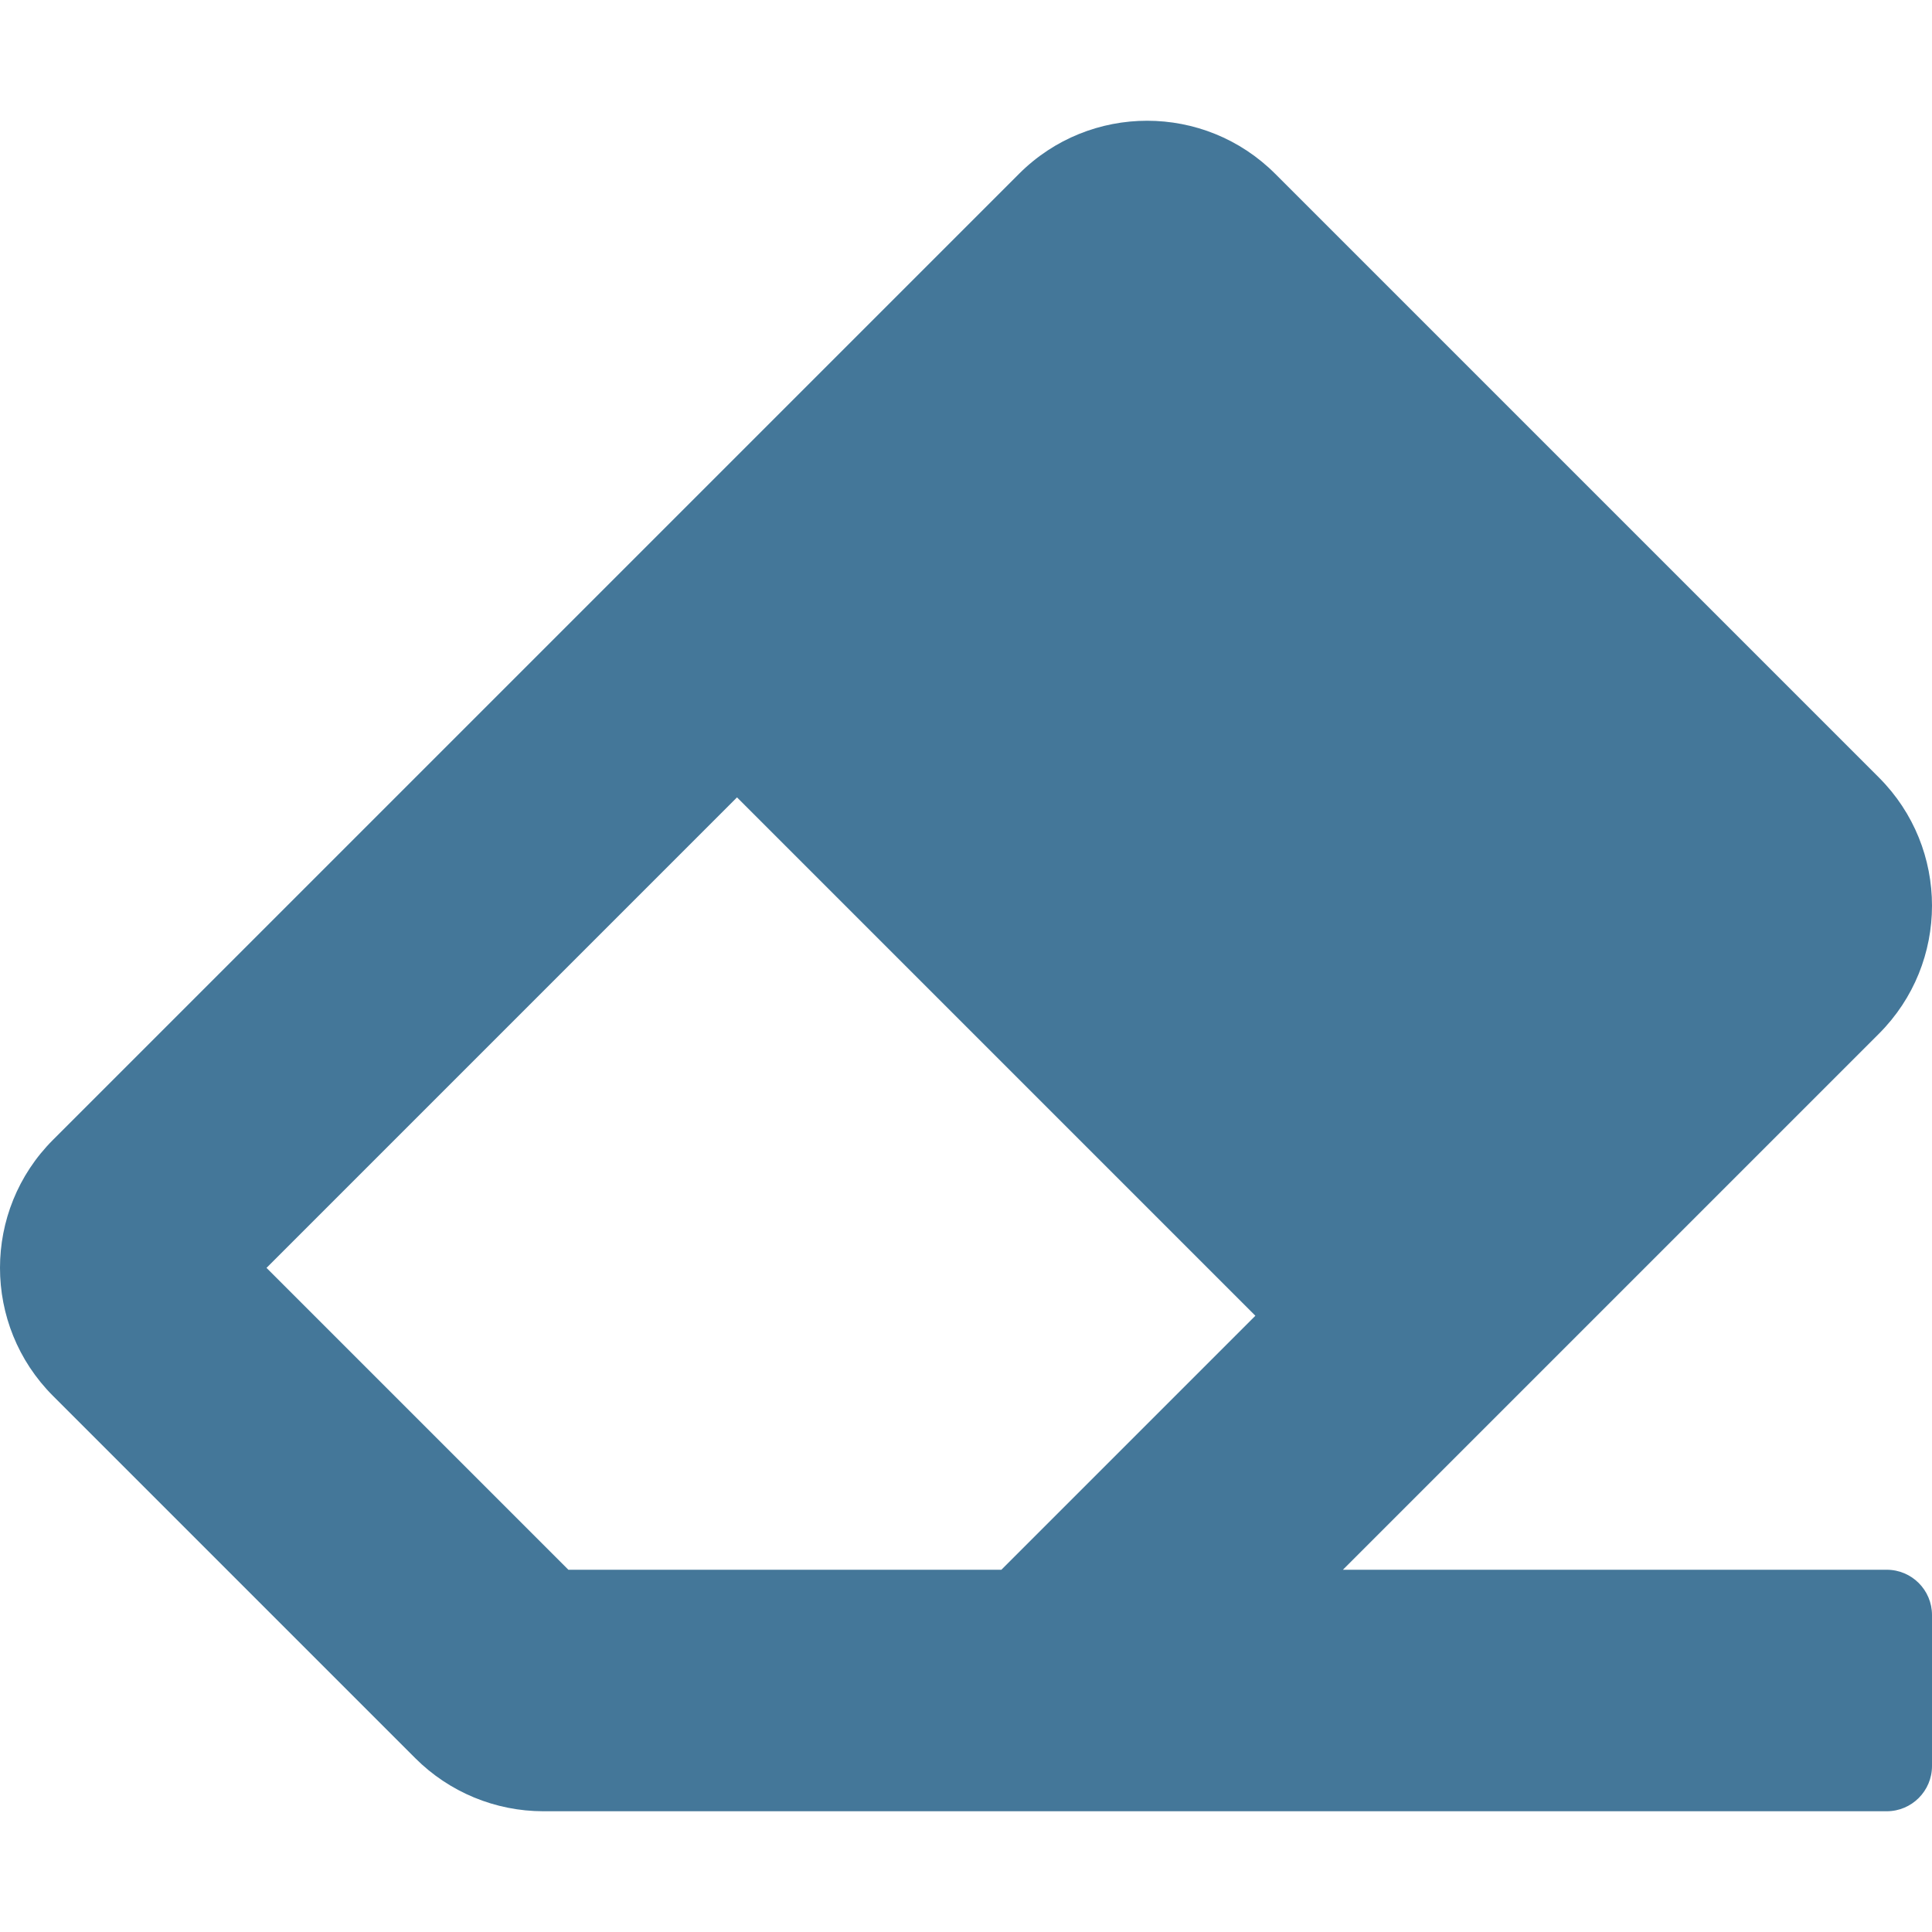
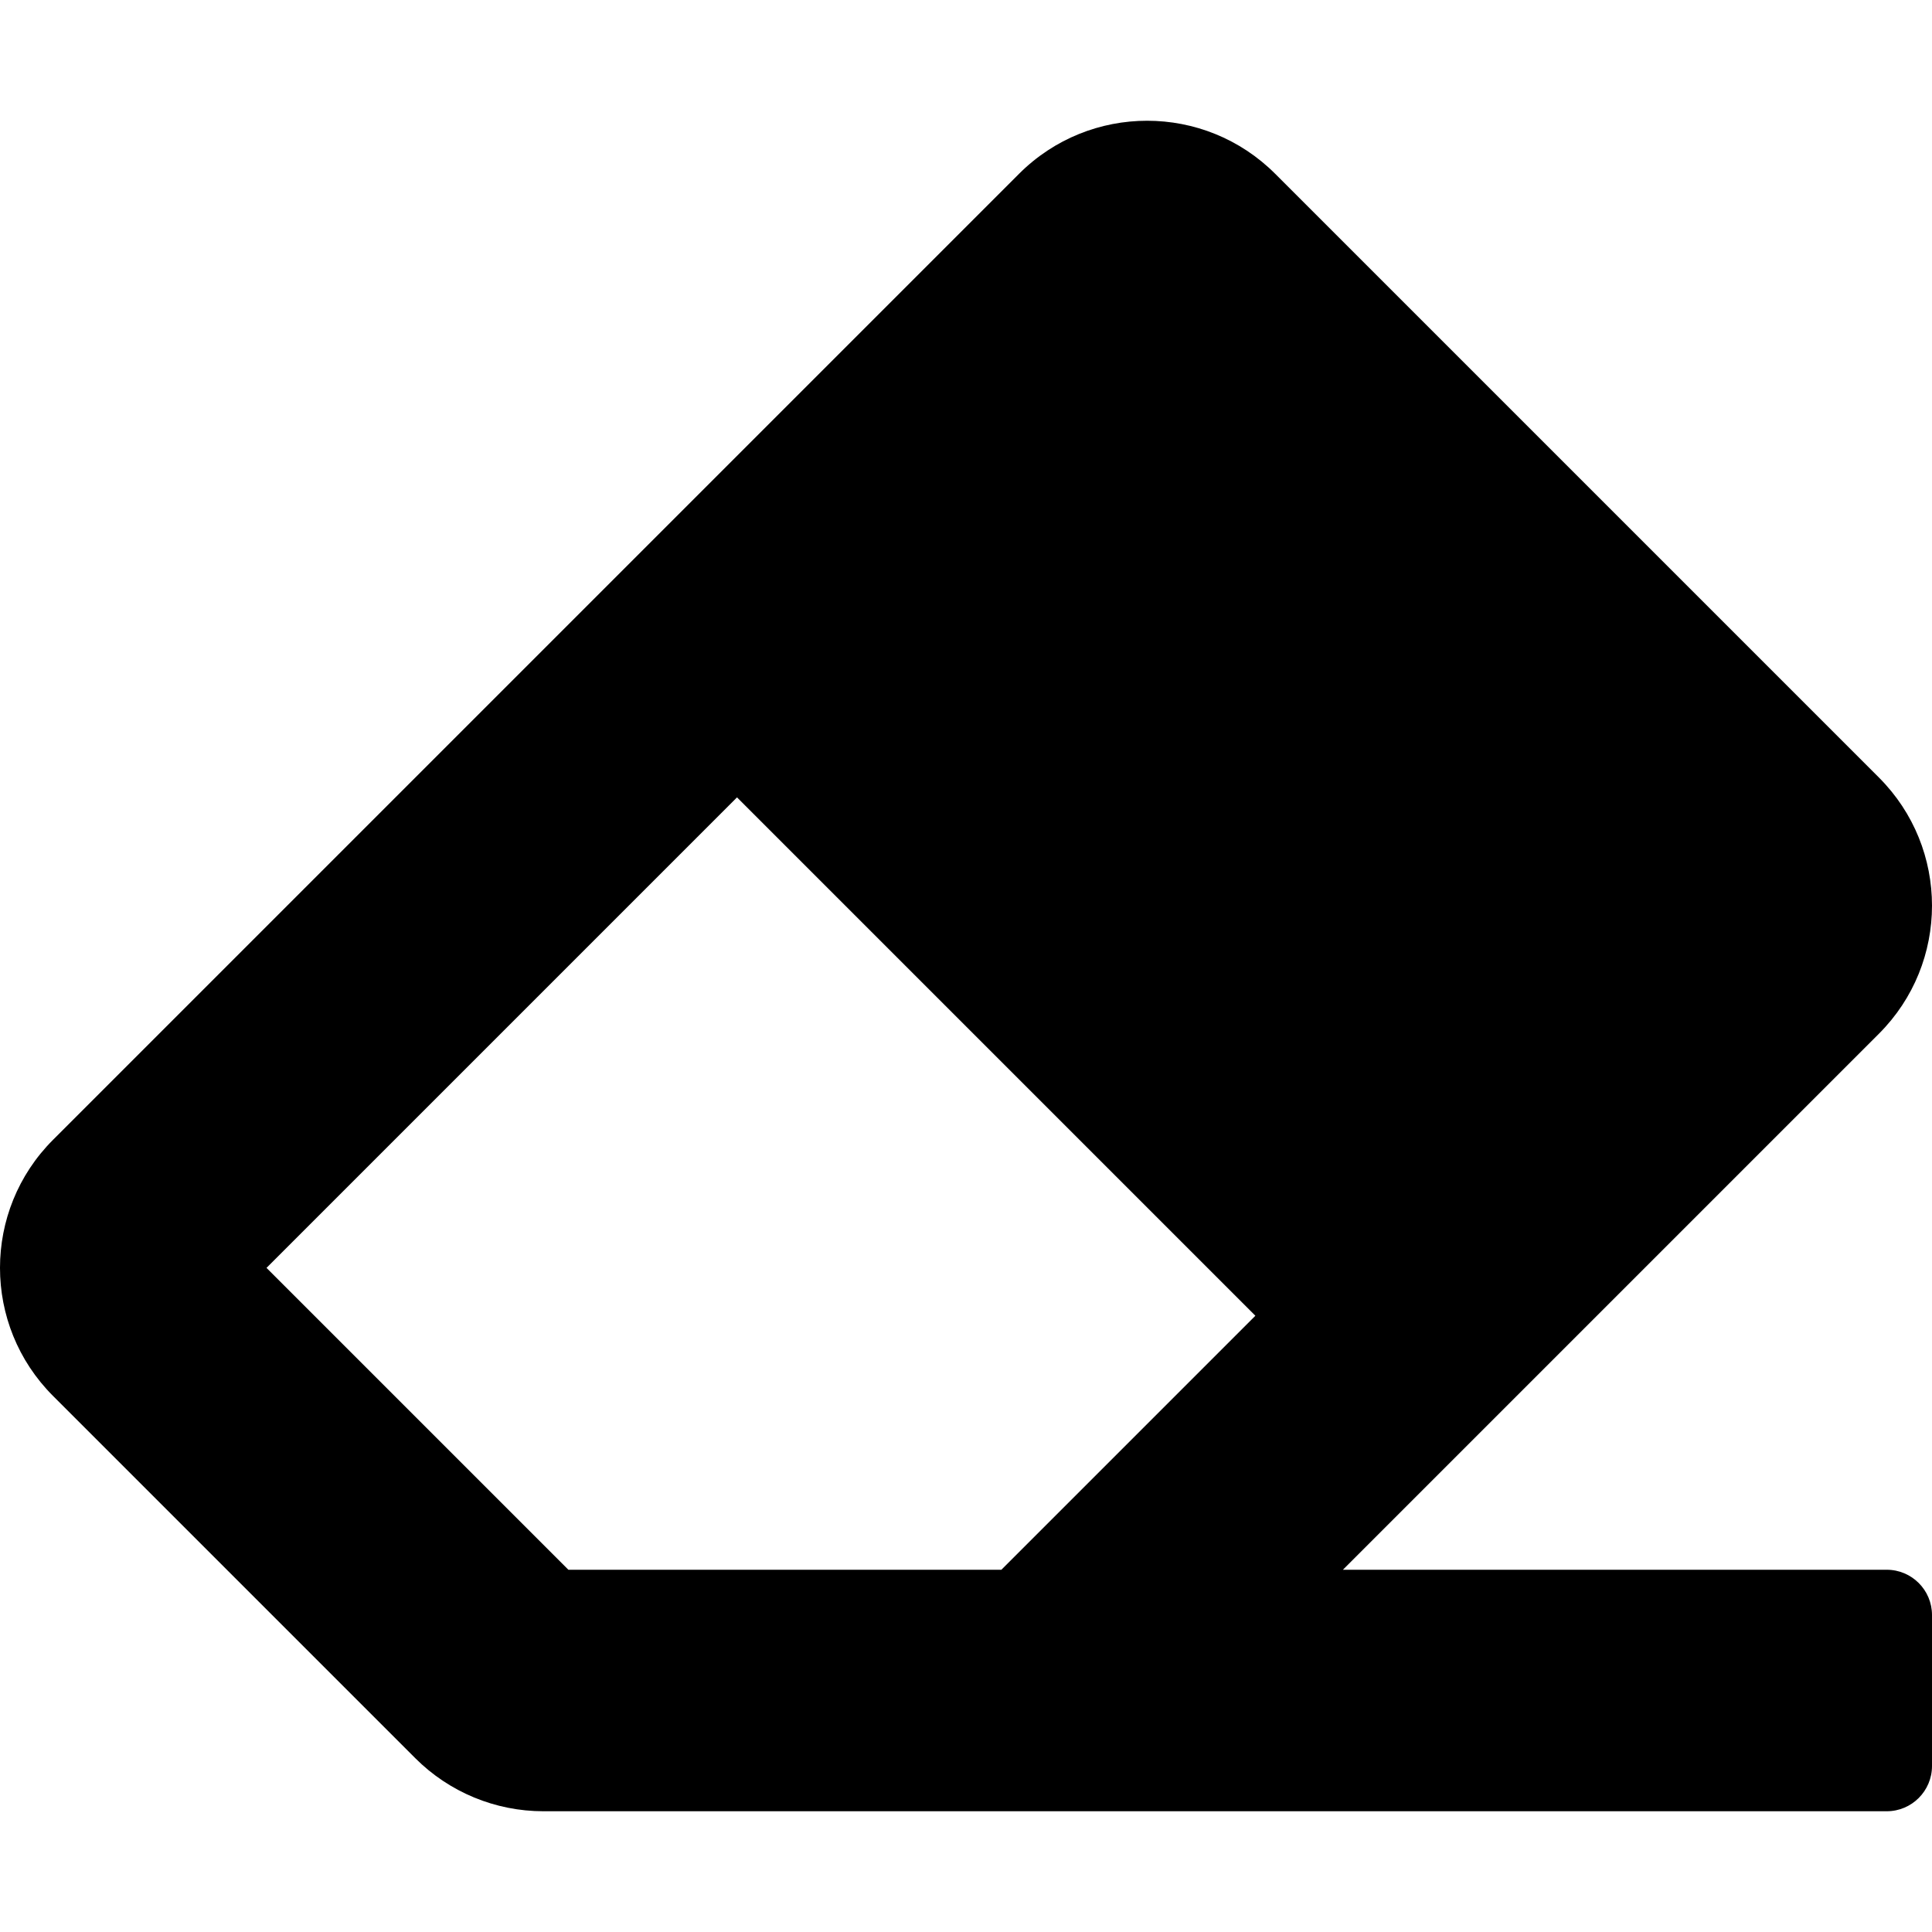
<svg xmlns="http://www.w3.org/2000/svg" viewBox="0 0 512 512">
-   <path class="ea-button" style="fill:url(#easyAnnotatorBtnGradient) #447799;" d="M497.941 273.941c18.745-18.745 18.745-49.137 0-67.882l-160-160c-18.745-18.745-49.136-18.746-67.883 0l-256 256c-18.745 18.745-18.745 49.137 0 67.882l96 96A48.004 48.004 0 0 0 144 480h356c6.627 0 12-5.373 12-12v-40c0-6.627-5.373-12-12-12H355.883l142.058-142.059zm-302.627-62.627l137.373 137.373L265.373 416H150.628l-80-80 124.686-124.686z" />
+   <path class="ea-button ea-delete-item" d="M497.941 273.941c18.745-18.745 18.745-49.137 0-67.882l-160-160c-18.745-18.745-49.136-18.746-67.883 0l-256 256c-18.745 18.745-18.745 49.137 0 67.882l96 96A48.004 48.004 0 0 0 144 480h356c6.627 0 12-5.373 12-12v-40c0-6.627-5.373-12-12-12H355.883l142.058-142.059zm-302.627-62.627l137.373 137.373L265.373 416H150.628l-80-80 124.686-124.686z" />
</svg>
